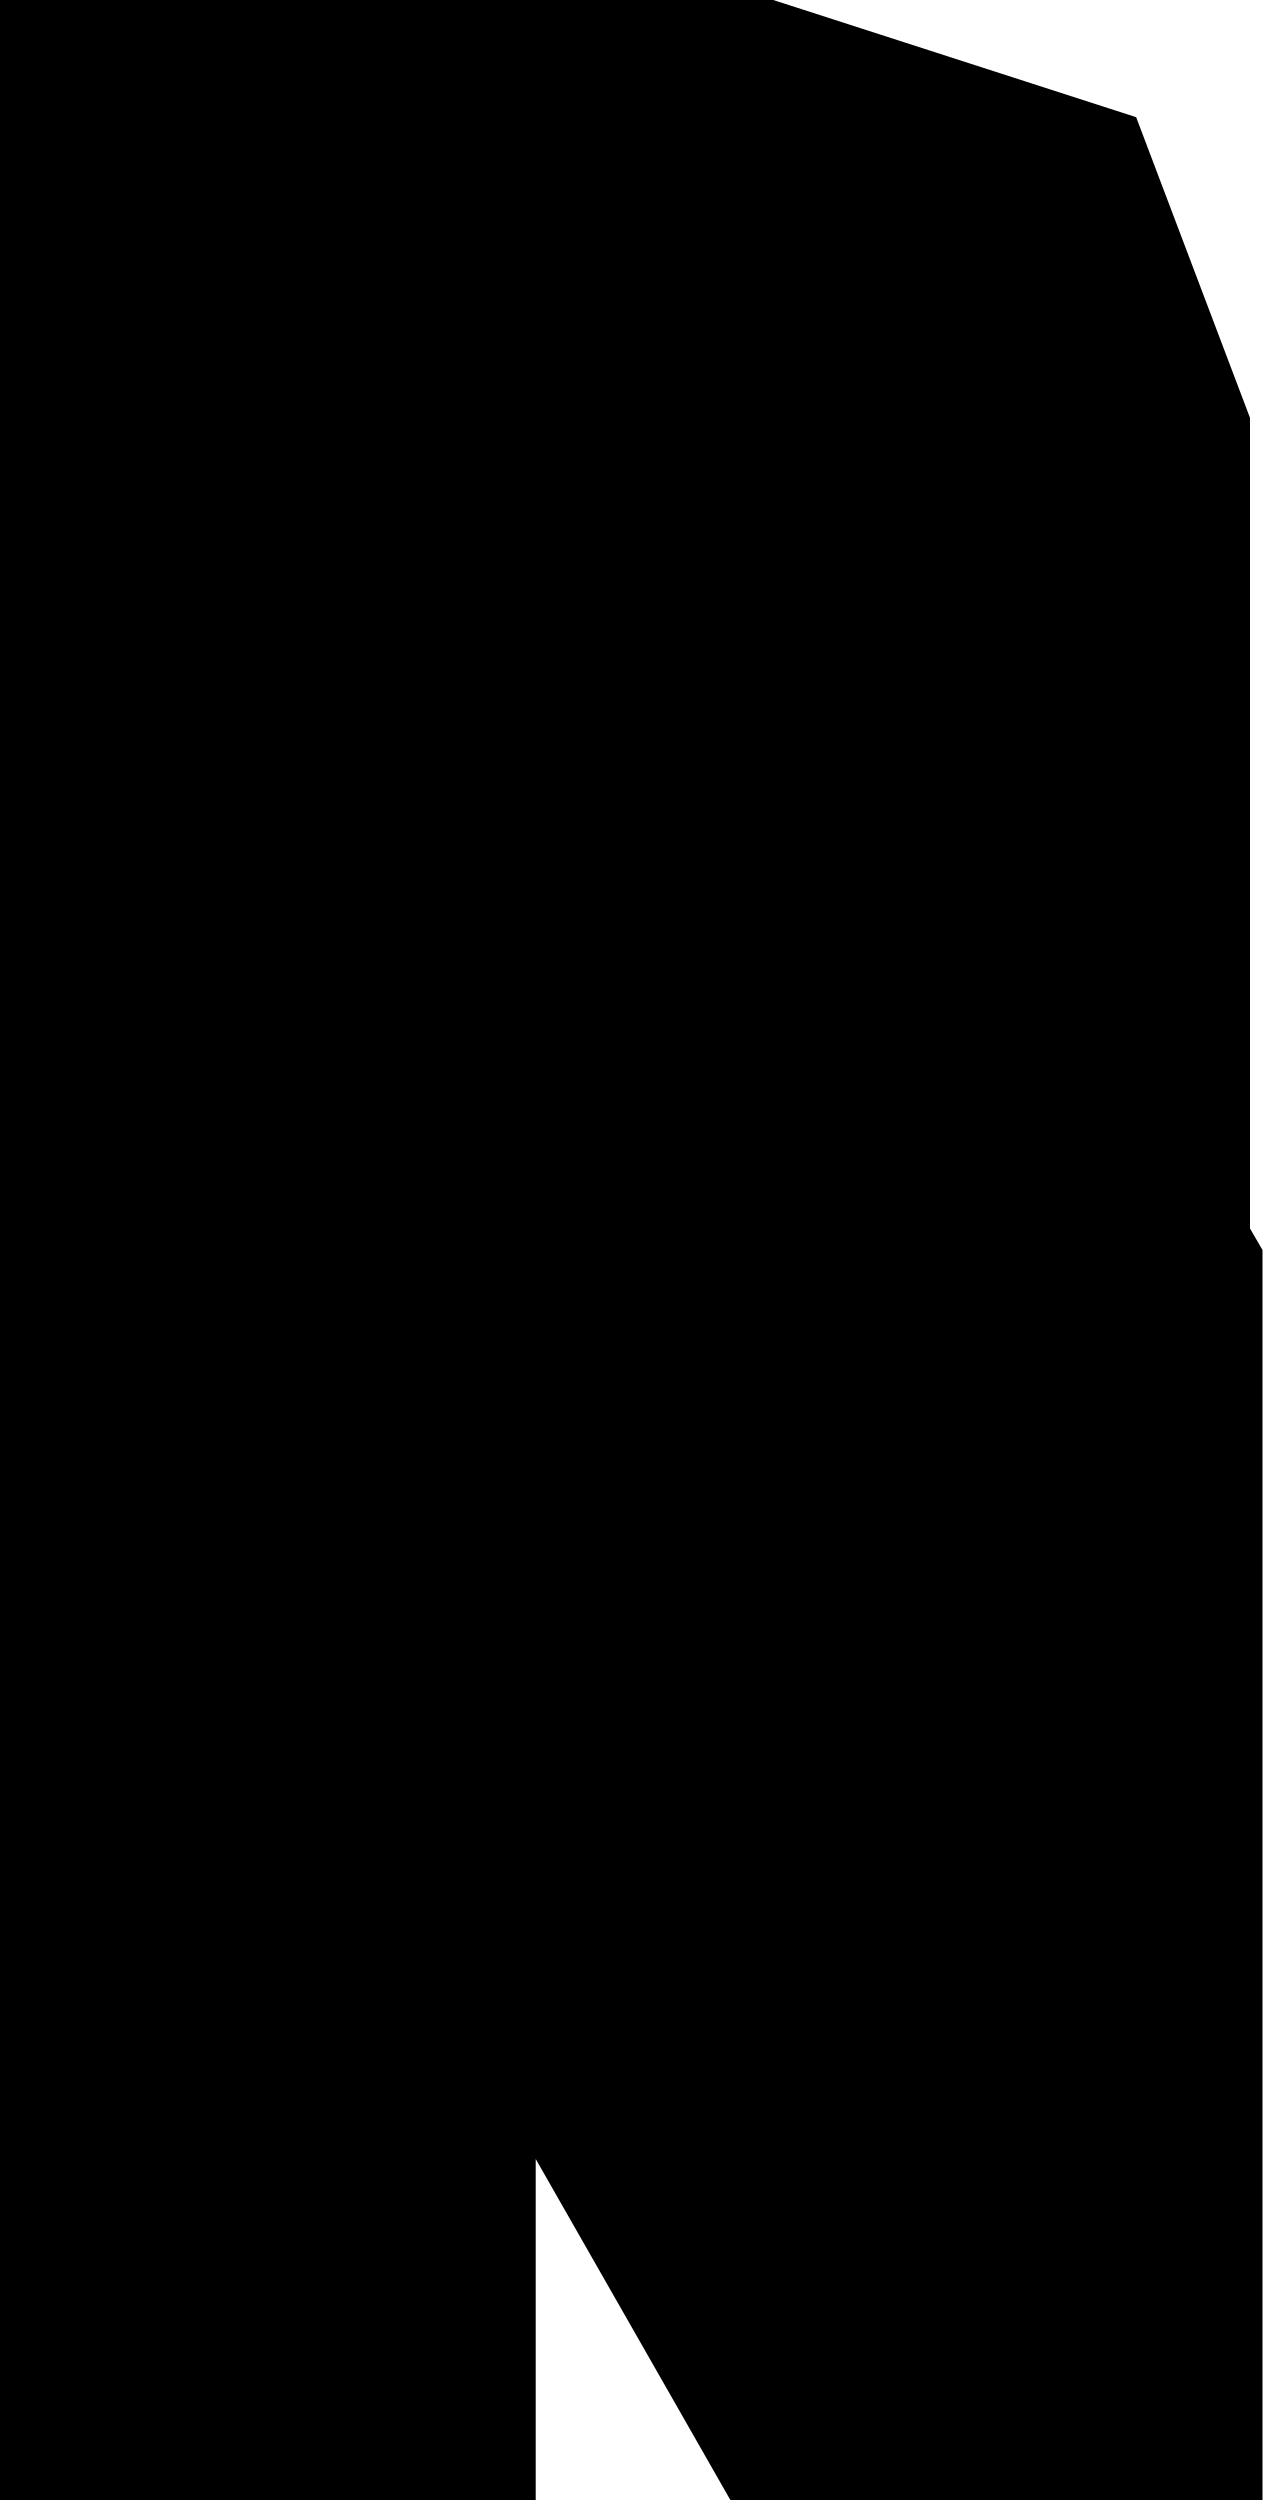
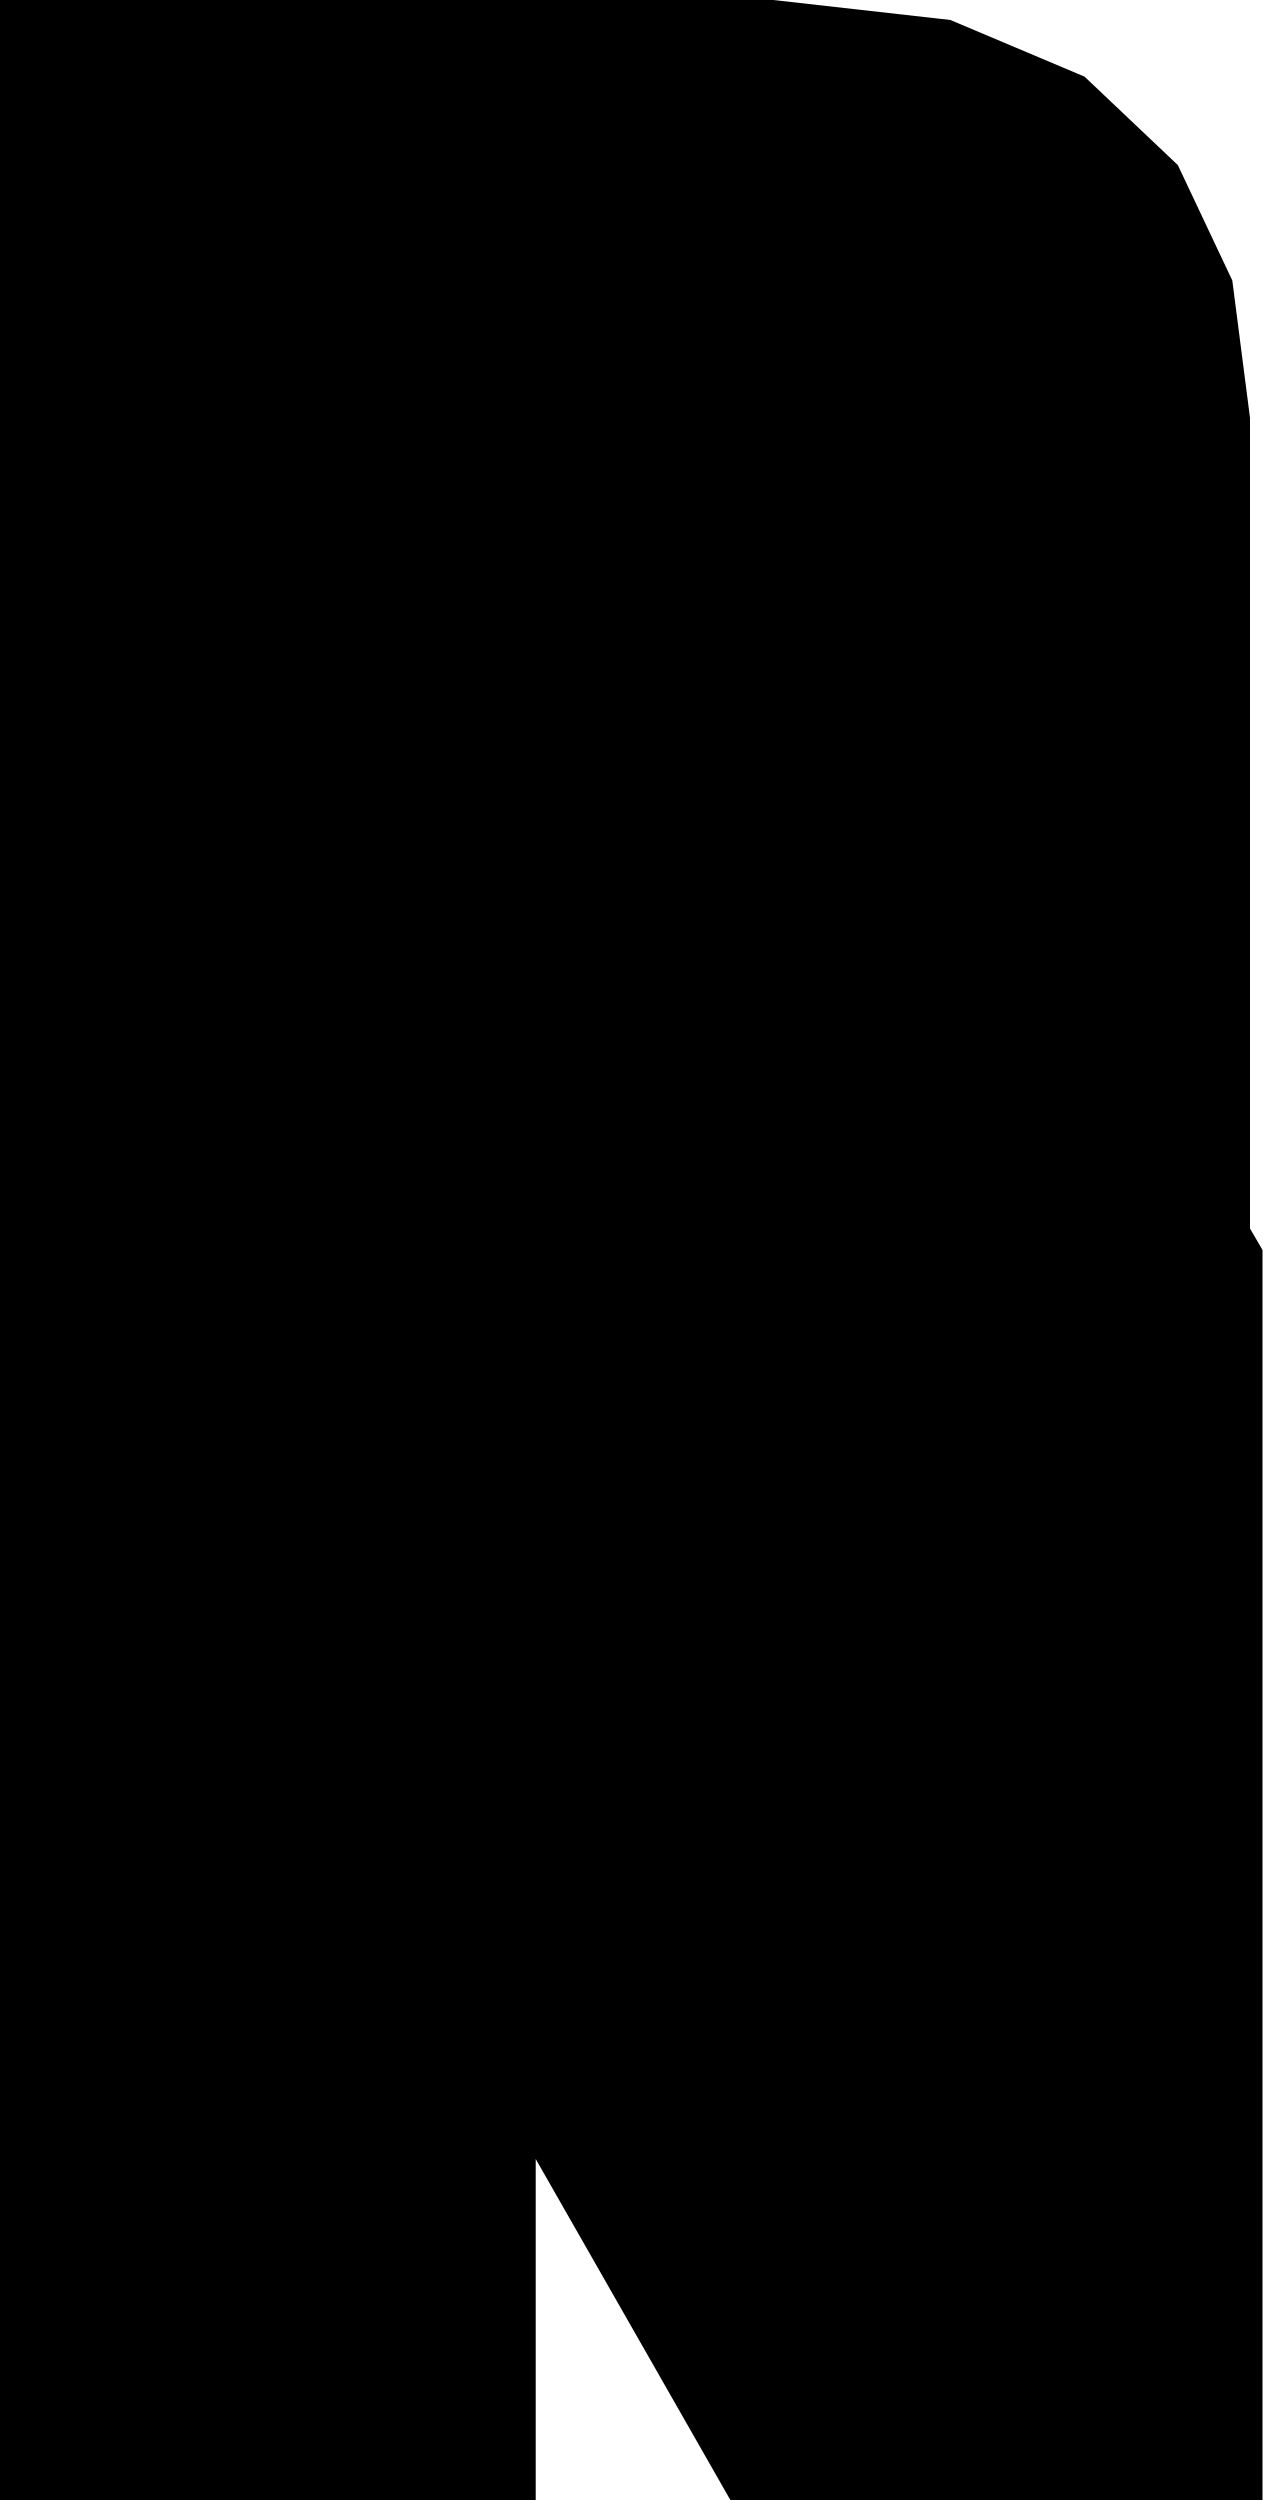
<svg xmlns="http://www.w3.org/2000/svg" viewBox="-40.8 -190.4 192.304 380.8">
-   <polygon points="40.8,138.46 40.8,190.4 0,190.4 -40.8,190.4 -40.8,0 -40.8,-190.4 0,-190.4 76.976,-190.4 132.26,-172.55 149.6,-126.752 149.6,-3.277 151.504,0 151.504,190.4 110.704,190.4 70.448,190.4" />
+   <polygon points="40.8,138.46 40.8,190.4 0,190.4 -40.8,190.4 -40.8,0 -40.8,-190.4 0,-190.4 76.976,-190.4 103.956,-187.358 124.395,-178.728 138.607,-165.254 146.904,-147.681 149.6,-126.752 149.6,-3.277 151.504,0 151.504,190.4 110.704,190.4 70.448,190.4" />
</svg>
